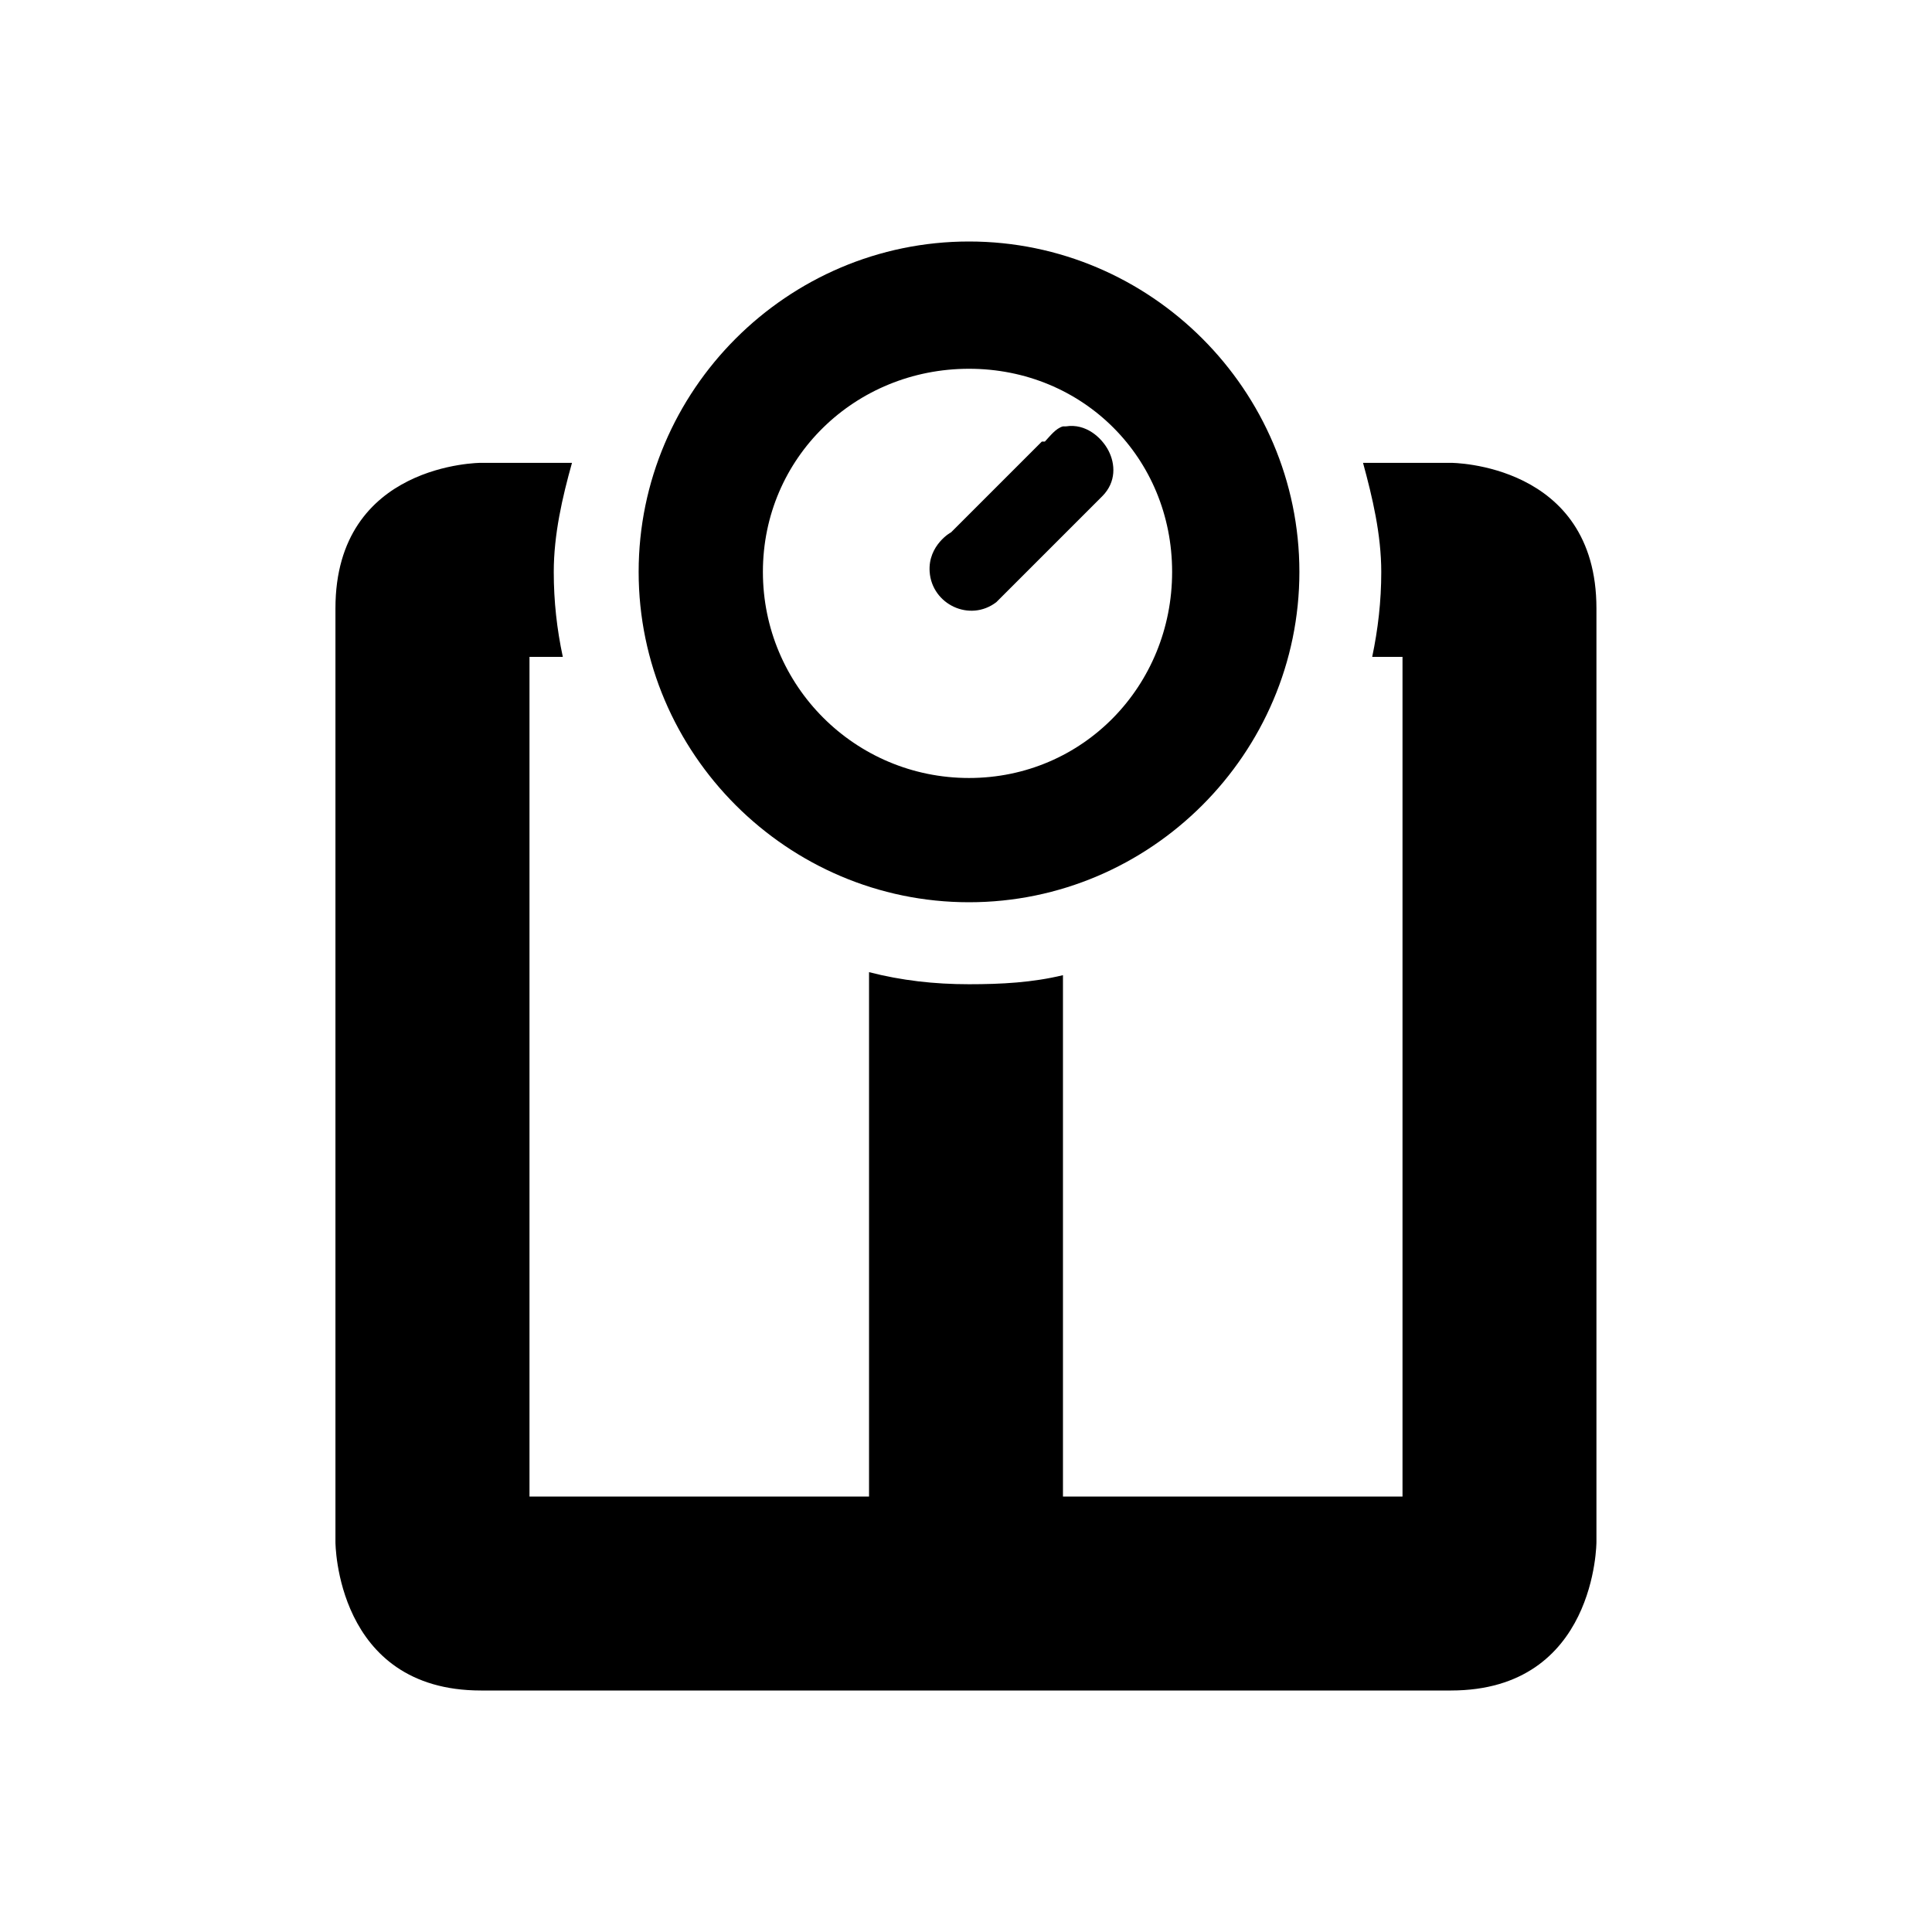
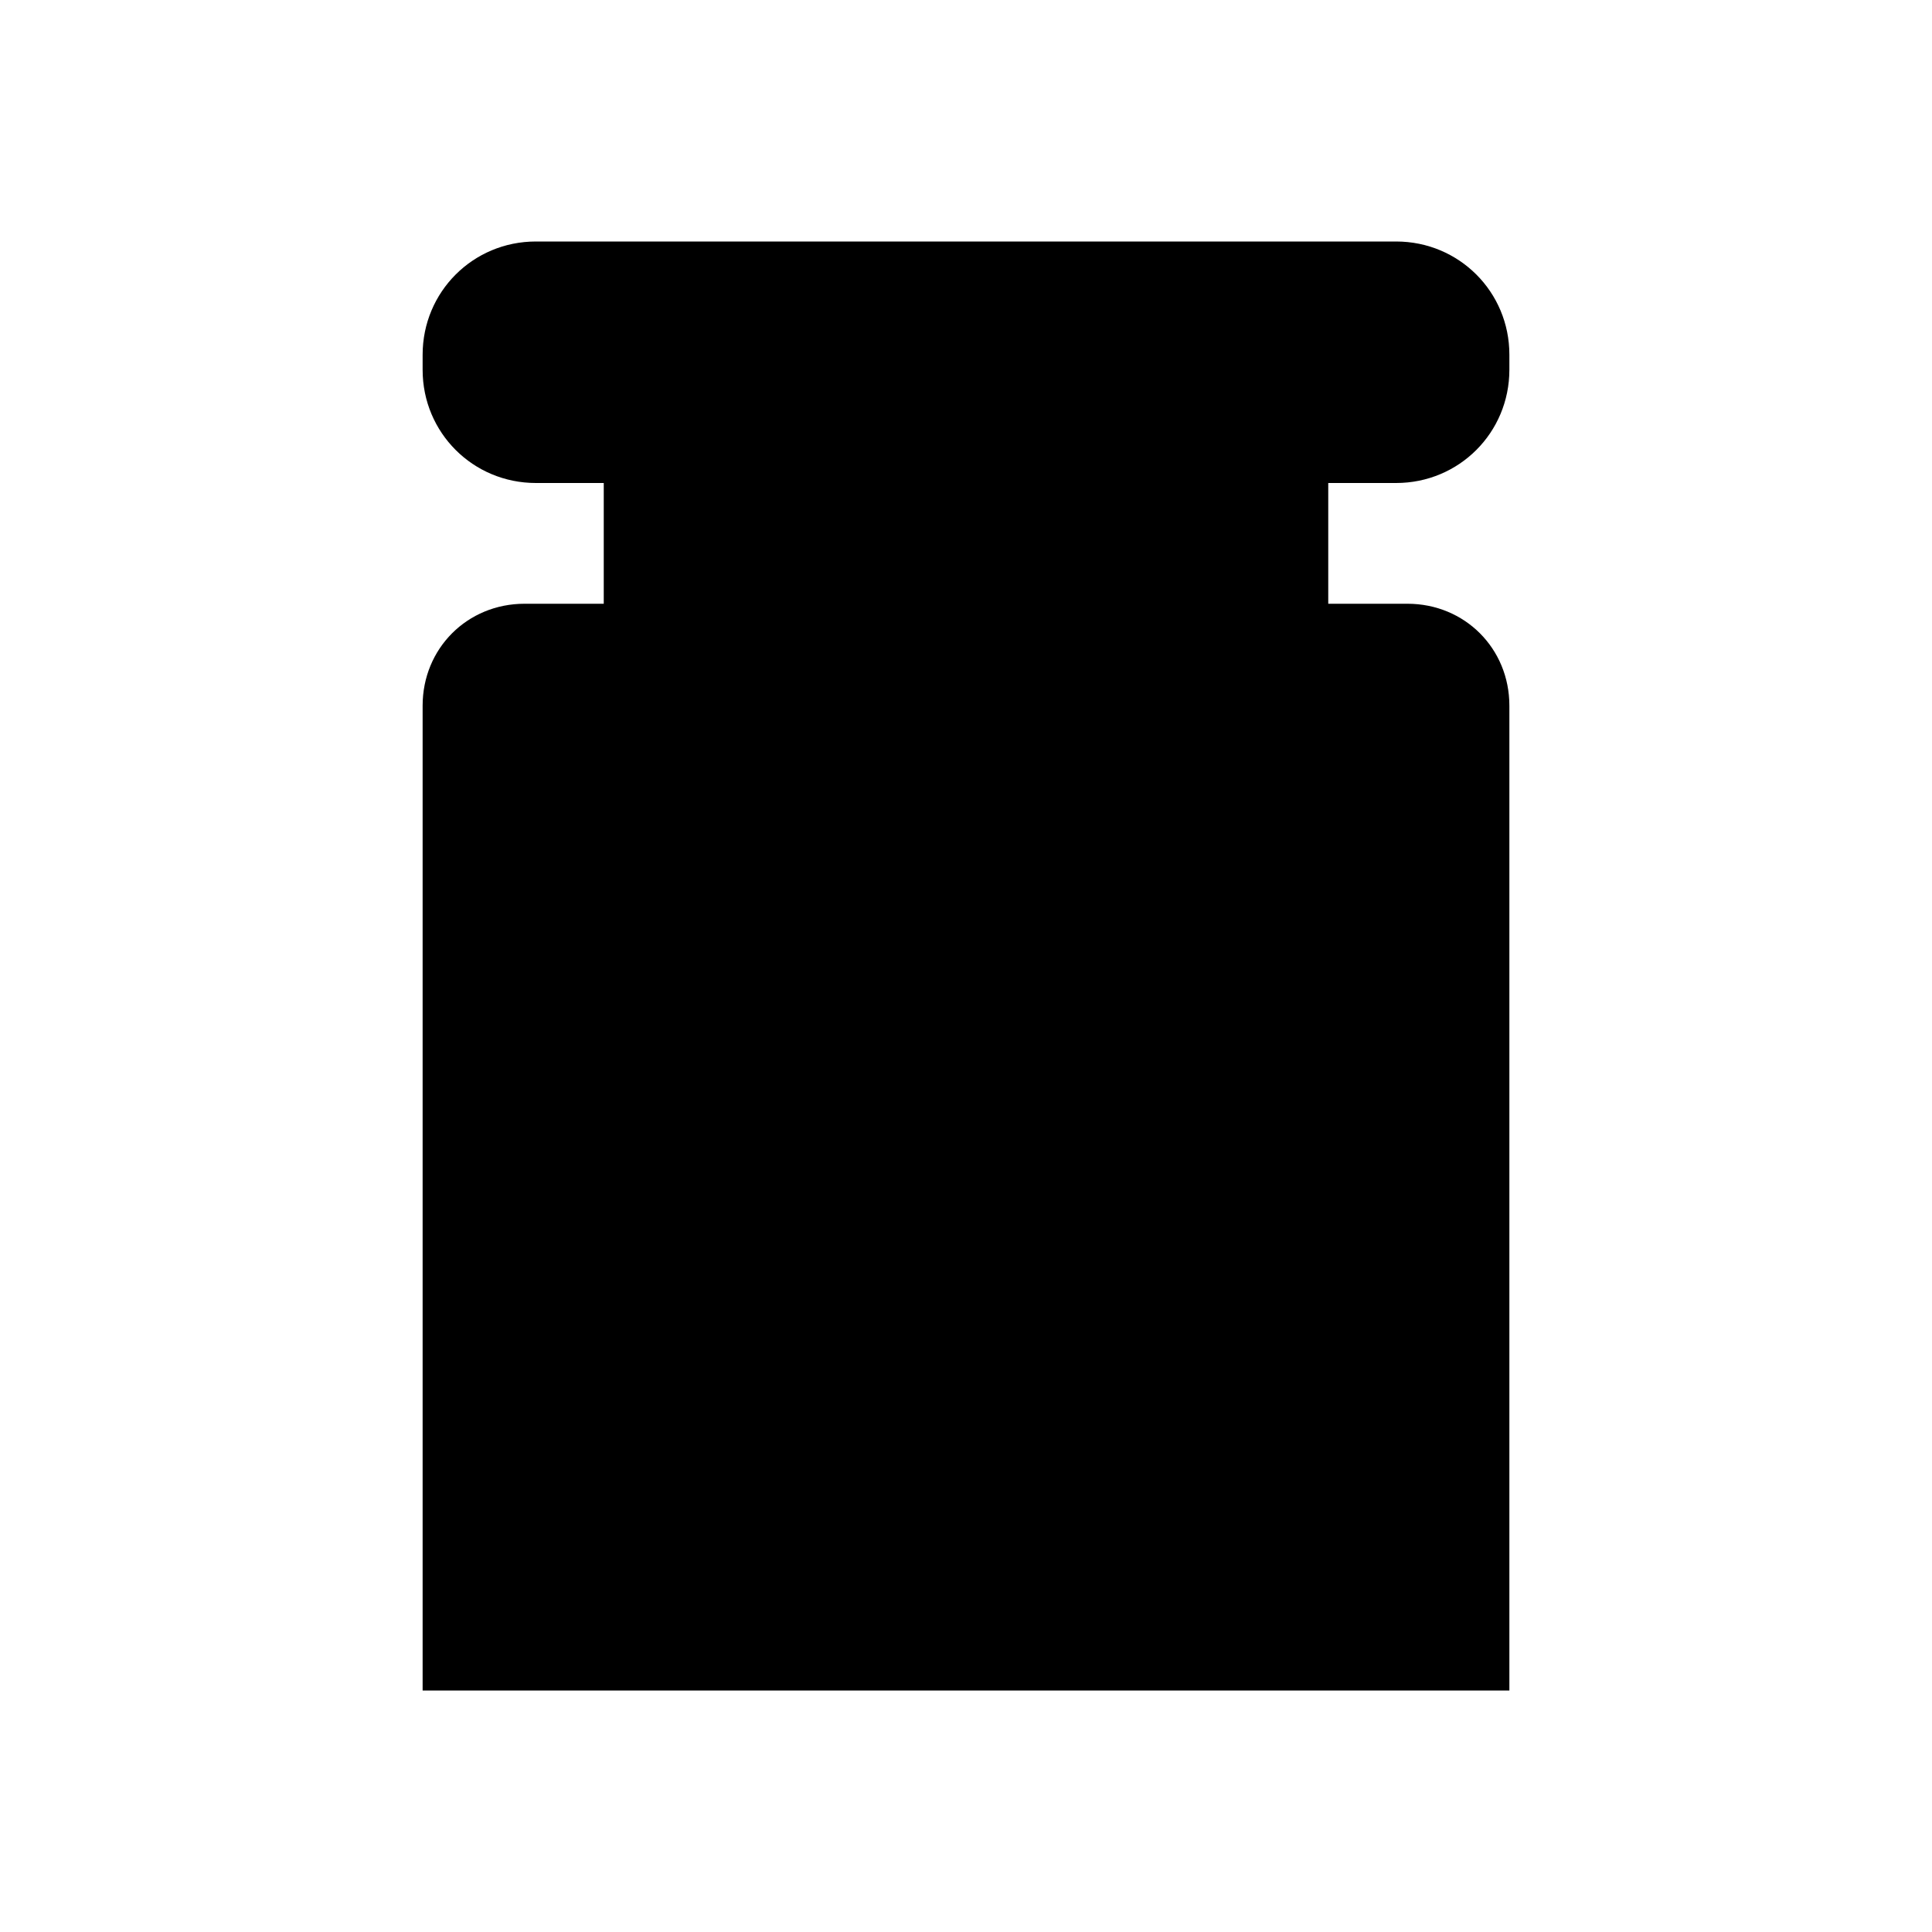
- <svg xmlns="http://www.w3.org/2000/svg" version="1.1" width="16" height="16" id="svg2999">
-   <defs id="defs3001" />
-   <path d="M 8.025,2 C 6.52,2 5.289,3.232 5.289,4.736 c 0,1.505 1.232,2.736 2.736,2.736 1.505,0 2.736,-1.232 2.736,-2.736 C 10.761,3.232 9.53,2 8.025,2 z m 0,1.054 c 0.944,0 1.682,0.738 1.682,1.682 0,0.944 -0.738,1.707 -1.682,1.707 -0.944,0 -1.707,-0.763 -1.707,-1.707 0,-0.944 0.763,-1.682 1.707,-1.682 z M 8.803,3.531 C 8.742,3.548 8.696,3.612 8.653,3.657 l -0.025,0 -0.753,0.753 c 0.007,-0.007 -0.192,0.103 -0.176,0.326 0.019,0.269 0.332,0.419 0.552,0.251 l 0.879,-0.879 C 9.245,3.991 9.237,3.842 9.18,3.732 9.123,3.622 8.991,3.505 8.828,3.531 c -0.008,-5.232e-4 -0.017,-5.232e-4 -0.025,0 z M 3.983,3.833 c 0,0 -1.205,0 -1.205,1.205 l 0,7.732 c 0,0 0,1.23 1.205,1.23 l 2.008,0 4.017,0 2.008,0 c 1.205,0 1.205,-1.23 1.205,-1.23 l 0,-7.732 c 0,-1.205 -1.205,-1.205 -1.205,-1.205 l -0.728,0 c 0.078,0.286 0.151,0.593 0.151,0.904 0,0.243 -0.027,0.474 -0.075,0.703 l 0.251,0 0,6.954 -1.607,0 -1.205,0 0,-4.318 c -0.252,0.061 -0.508,0.075 -0.778,0.075 -0.289,0 -0.559,-0.031 -0.828,-0.1 l 0,4.343 -1.205,0 -1.607,0 0,-6.954 0.276,0 c -0.049,-0.229 -0.075,-0.46 -0.075,-0.703 0,-0.311 0.071,-0.618 0.151,-0.904 z" id="rect4897-9-4" style="fill-opacity:1;stroke:none" />
+ <svg xmlns="http://www.w3.org/2000/svg" version="1.1" width="16" height="16" id="svg2983">
+   <defs id="defs2985" />
+   <g id="layer1">
+     <path d="M 4.438,2 C 3.917,2 3.5,2.417 3.5,2.938 l 0,0.125 C 3.5,3.583 3.917,4 4.438,4 L 5,4 5,5 4.344,5 C 3.87,5 3.5,5.37 3.5,5.844 L 3.5,14 l 9,0 0,-8.156 C 12.5,5.37 12.13,5 11.656,5 L 11,5 11,4 11.562,4 C 12.083,4 12.5,3.583 12.5,3.062 l 0,-0.125 C 12.5,2.417 12.083,2 11.562,2 l -7.125,0 z" id="rect3007" style="color:#000000;fill-opacity:1;fill-rule:nonzero;stroke:none;stroke-width:1;marker:none;visibility:visible;display:block;overflow:visible;enable-background:new" />
+   </g>
</svg>
